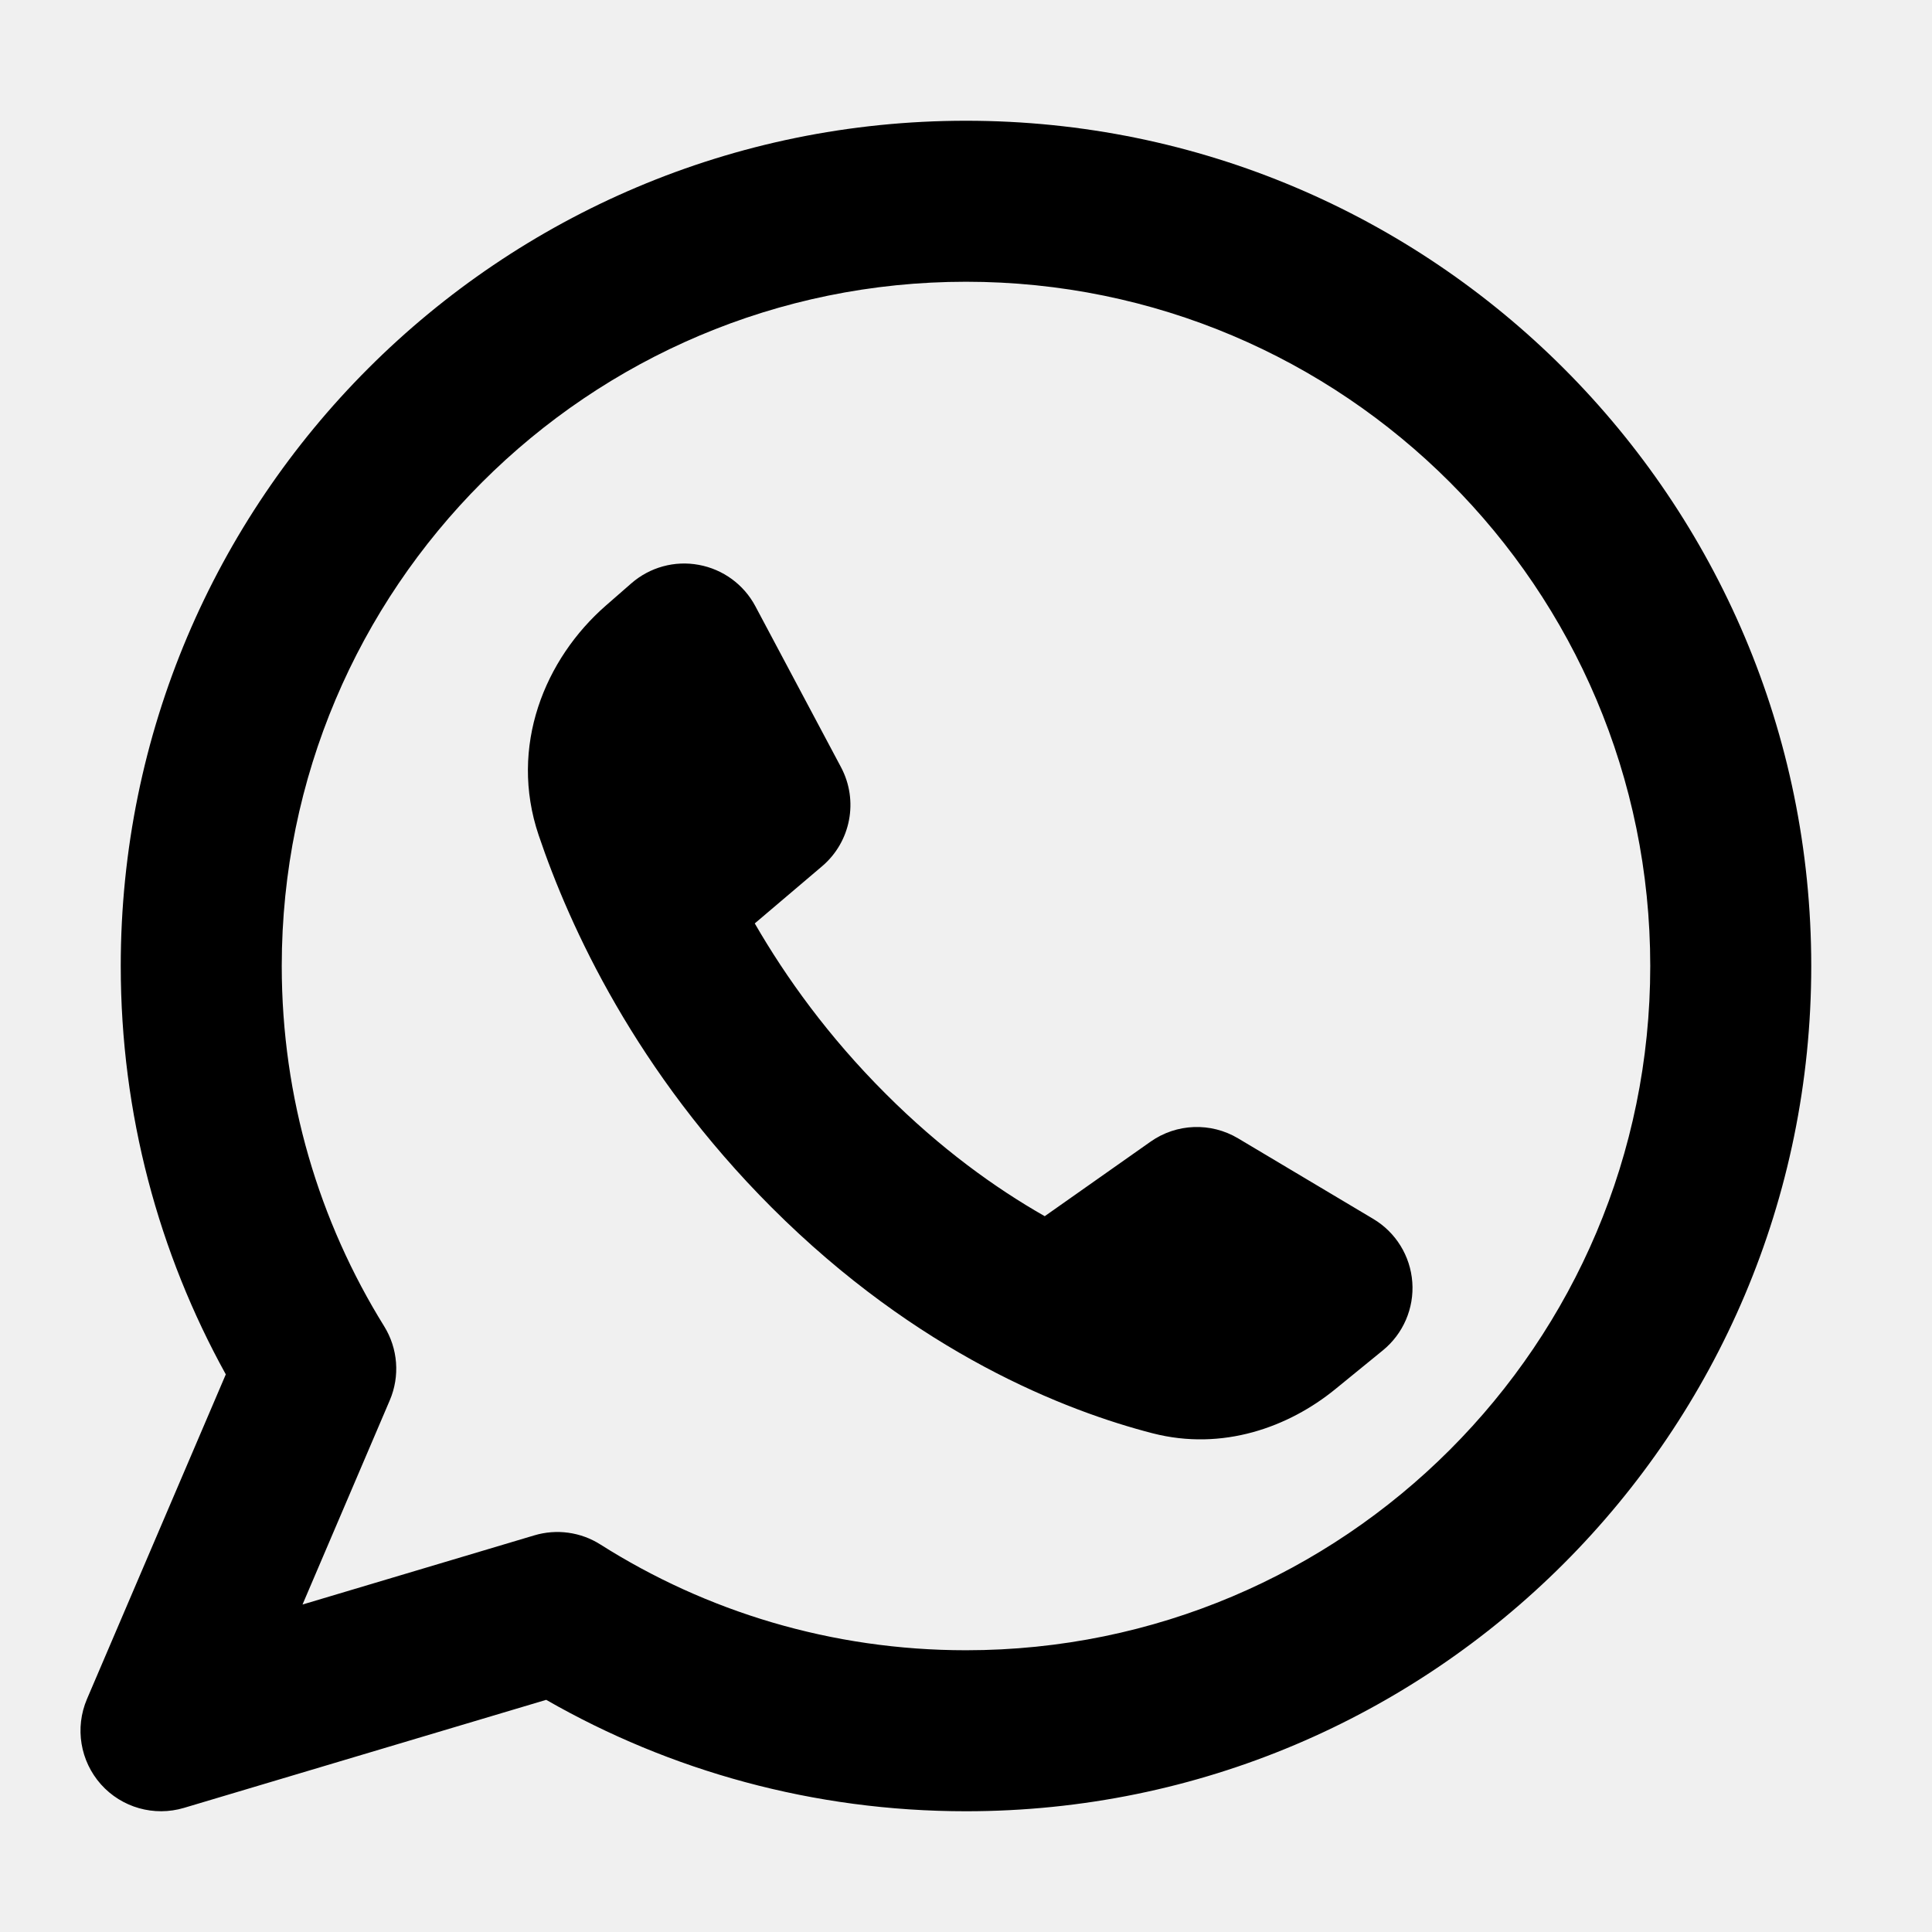
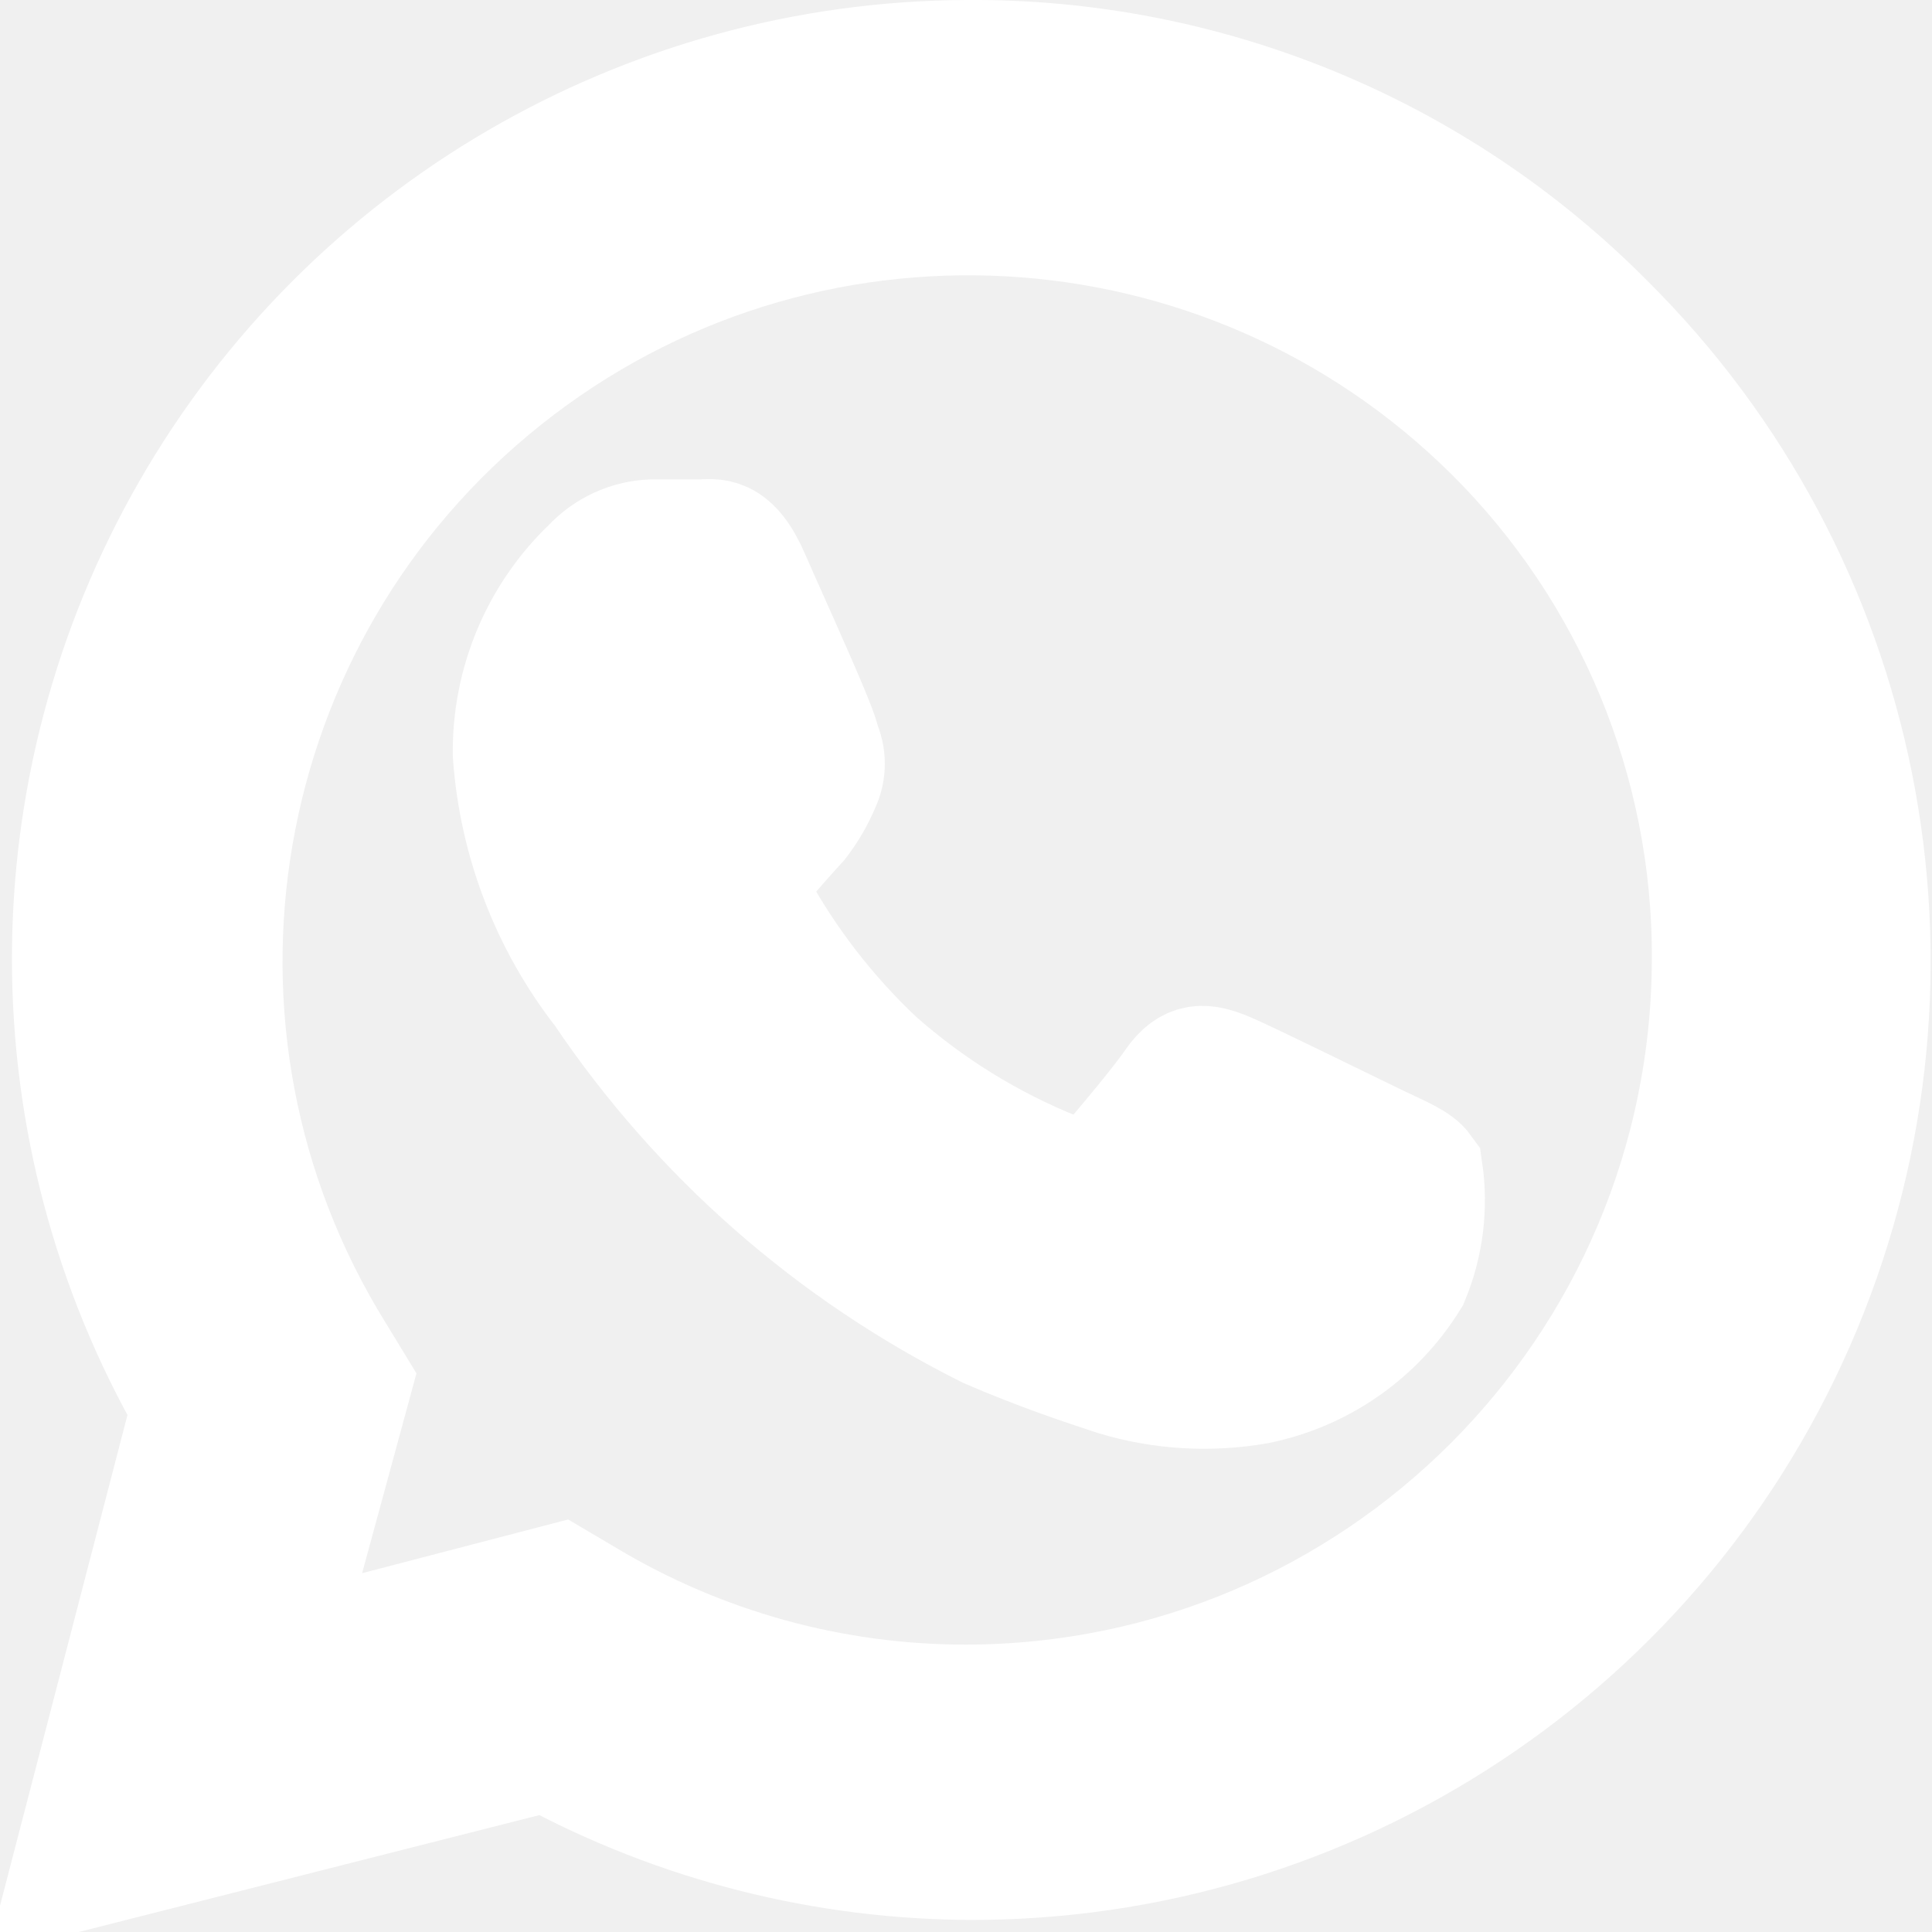
- <svg xmlns="http://www.w3.org/2000/svg" width="800px" height="800px" viewBox="0 0 24 24" fill="none">
-   <path fill-rule="evenodd" clip-rule="evenodd" d="M3.5 12C3.5 7.306 7.306 3.5 12 3.5C16.694 3.5 20.5 7.306 20.5 12C20.5 16.694 16.694 20.5 12 20.5C10.328 20.5 8.771 20.018 7.458 19.186C7.214 19.031 6.914 18.99 6.637 19.073L3.758 19.932L4.842 17.395C4.97 17.096 4.944 16.752 4.772 16.475C3.966 15.176 3.5 13.644 3.5 12ZM12 1.5C6.201 1.5 1.5 6.201 1.5 12C1.5 13.838 1.973 15.568 2.805 17.073L1.08 21.107C0.928 21.464 0.996 21.876 1.254 22.166C1.512 22.455 1.914 22.569 2.286 22.458L6.785 21.116C8.322 21.997 10.104 22.5 12 22.5C17.799 22.5 22.5 17.799 22.5 12C22.5 6.201 17.799 1.5 12 1.5ZM14.293 14.182L12.978 15.108C12.363 14.758 11.682 14.268 11 13.585C10.29 12.876 9.764 12.143 9.376 11.471L10.211 10.762C10.57 10.458 10.668 9.945 10.447 9.53L9.383 7.53C9.24 7.261 8.981 7.072 8.681 7.017C8.381 6.961 8.072 7.046 7.842 7.247L7.527 7.522C6.768 8.184 6.319 9.272 6.691 10.374C7.077 11.516 7.9 13.314 9.586 15C11.399 16.813 13.241 17.527 14.319 17.805C15.187 18.028 16.008 17.729 16.587 17.257L17.178 16.775C17.431 16.569 17.568 16.252 17.544 15.927C17.52 15.601 17.339 15.308 17.058 15.141L15.38 14.141C15.041 13.939 14.615 13.955 14.293 14.182Z" fill="#000000" />
+ <svg xmlns="http://www.w3.org/2000/svg" fill="#ffffff" width="800px" height="800px" viewBox="0 0 16 16" stroke="#ffffff">
+   <g id="SVGRepo_bgCarrier" stroke-width="0" />
+   <g id="SVGRepo_tracerCarrier" stroke-linecap="round" stroke-linejoin="round" />
+   <g id="SVGRepo_iconCarrier">
+     <path d="M11.42 9.49c-.19-.09-1.1-.54-1.27-.61s-.29-.09-.42.1-.48.6-.59.73-.21.14-.4 0a5.13 5.13 0 0 1-1.49-.92 5.25 5.25 0 0 1-1-1.29c-.11-.18 0-.28.08-.38s.18-.21.28-.32a1.39 1.39 0 0 0 .18-.31.38.38 0 0 0 0-.33c0-.09-.42-1-.58-1.37s-.3-.32-.41-.32h-.4a.72.72 0 0 0-.5.23 2.1 2.1 0 0 0-.65 1.55A3.59 3.59 0 0 0 5 8.2 8.32 8.32 0 0 0 8.19 11c.44.19.78.3 1.05.39a2.53 2.53 0 0 0 1.17.07 1.93 1.93 0 0 0 1.26-.88 1.67 1.67 0 0 0 .11-.88c-.05-.07-.17-.12-.36-.21z" />
+     <path d="M13.29 2.68A7.36 7.36 0 0 0 8 .5a7.44 7.44 0 0 0-6.41 11.15l-1 3.85 3.94-1a7.4 7.4 0 0 0 3.55.9H8a7.44 7.44 0 0 0 5.29-12.72zM8 14.12a6.12 6.12 0 0 1-3.15-.87l-.22-.13-2.34.61.62-2.28-.14-.23a6.18 6.18 0 0 1 9.6-7.65 6.12 6.12 0 0 1 1.81 4.37A6.19 6.19 0 0 1 8 14.12z" />
+   </g>
</svg>
